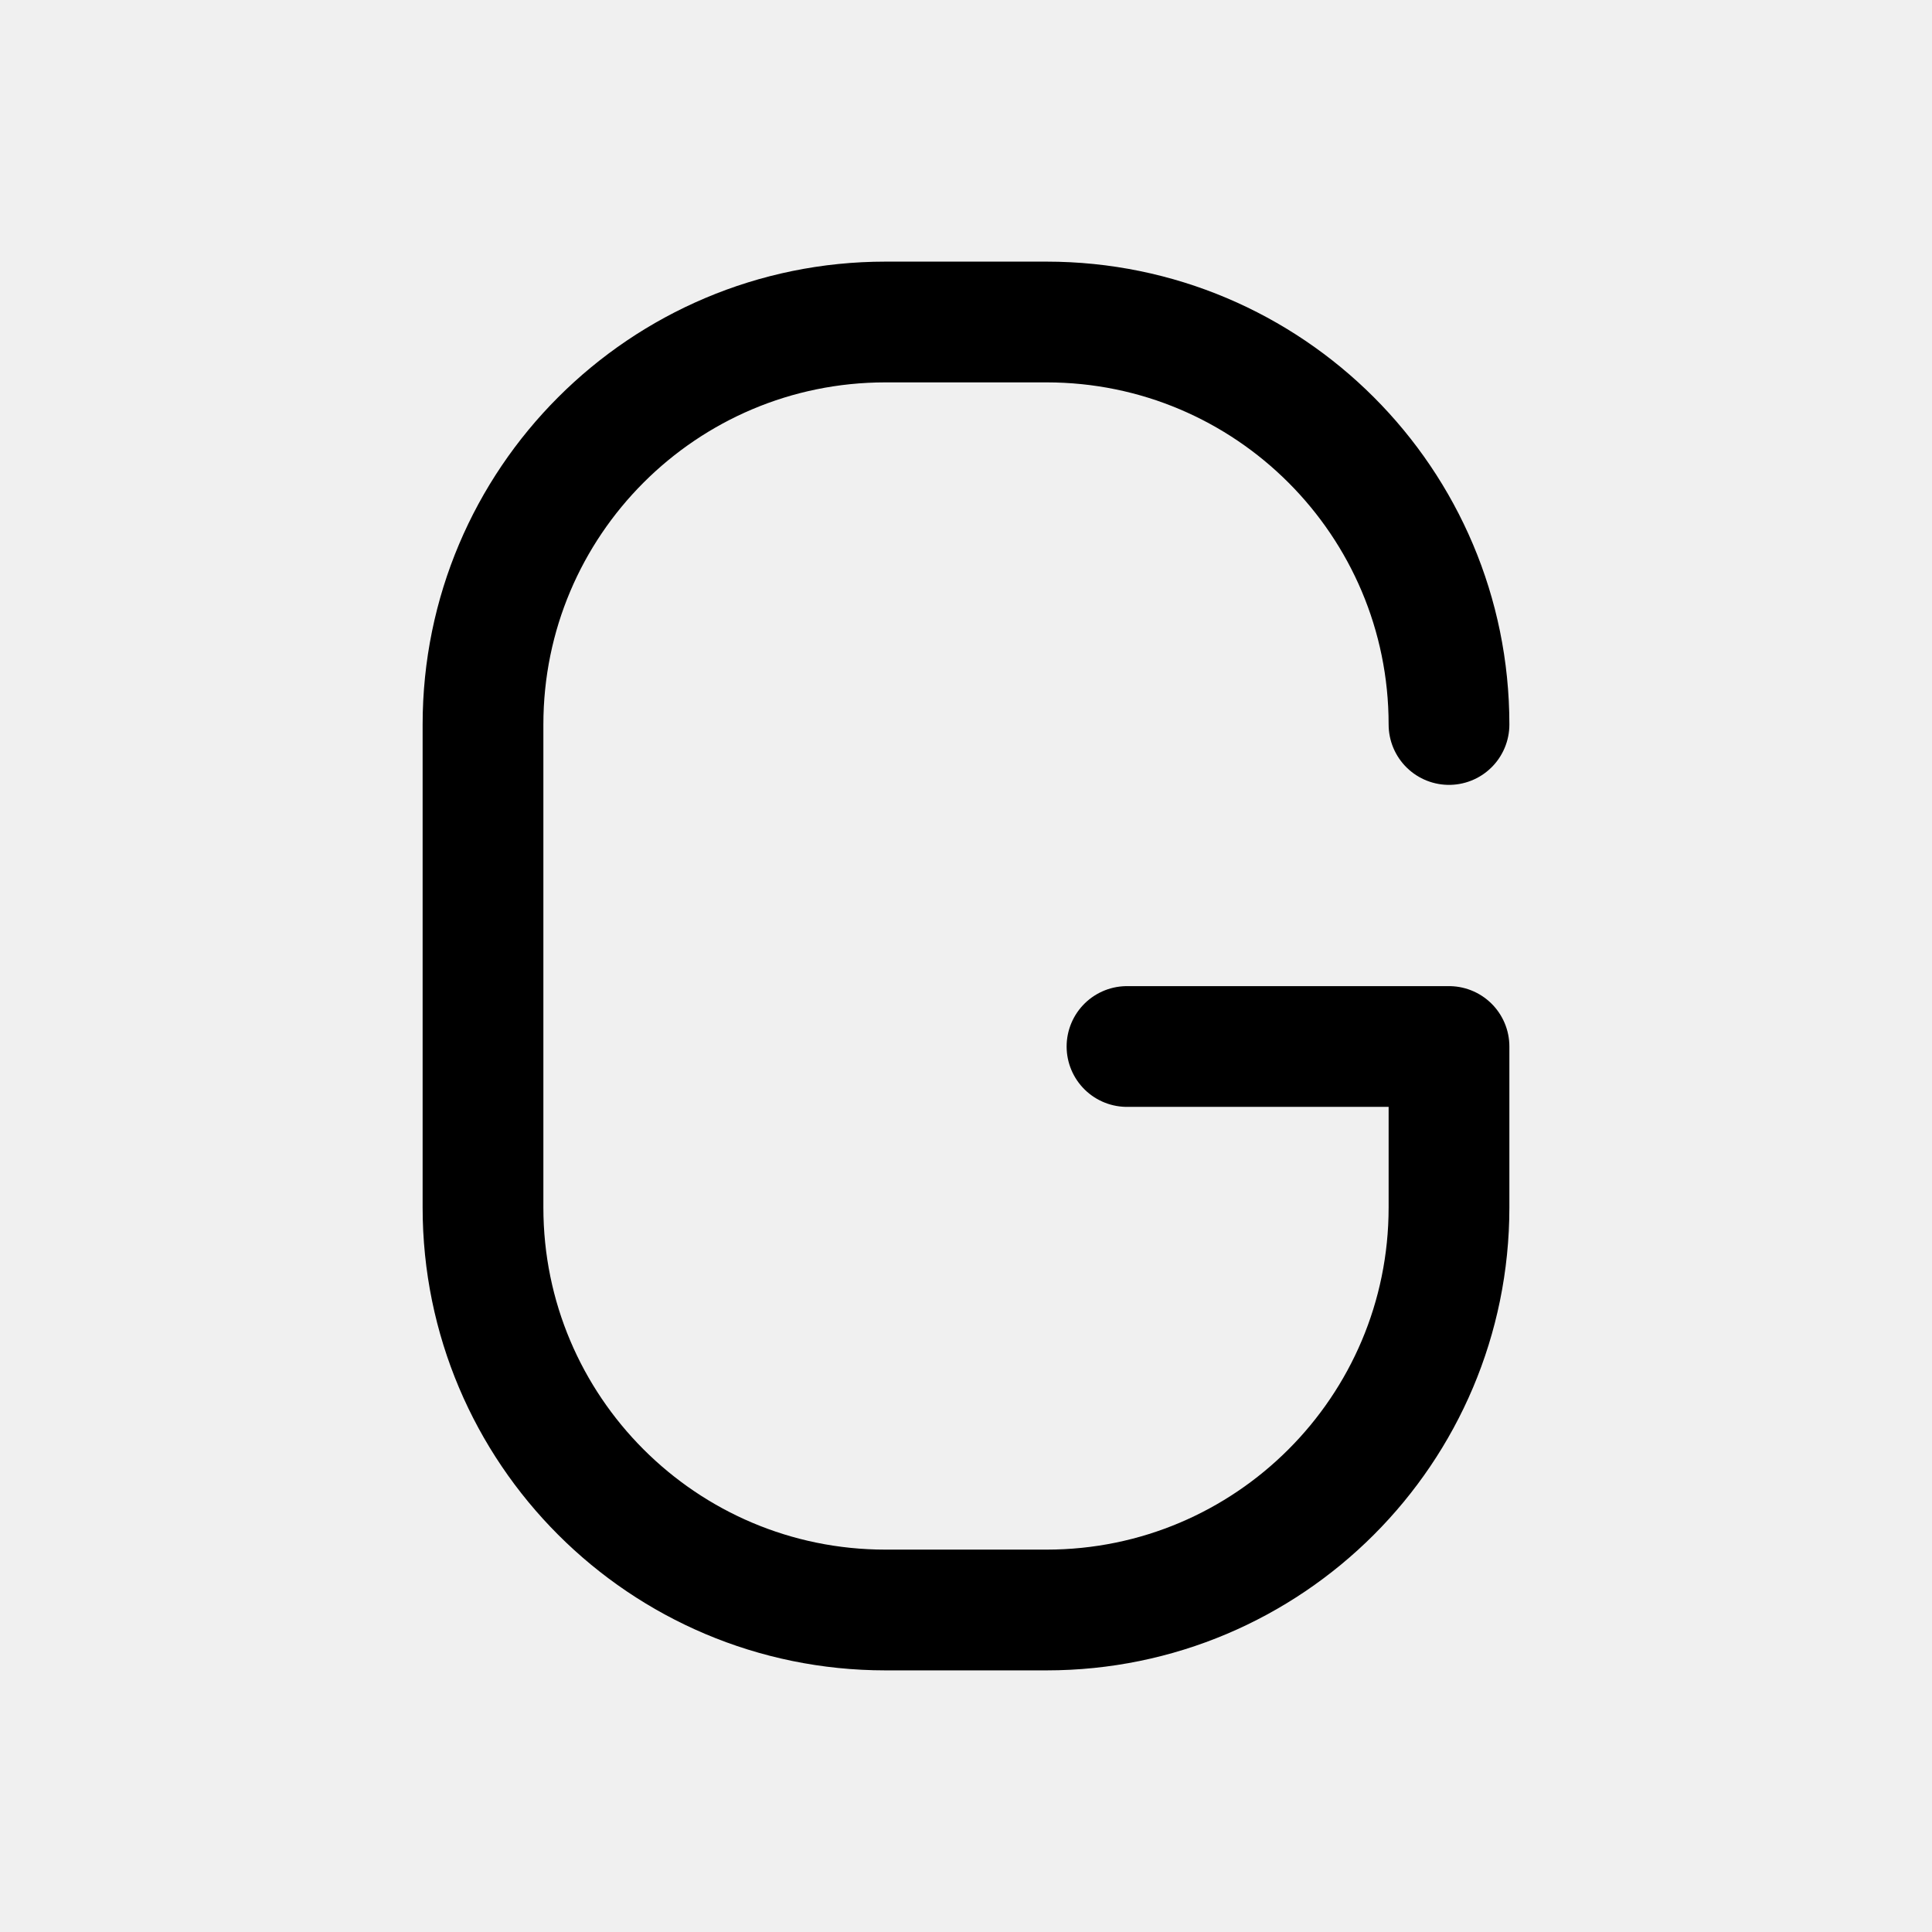
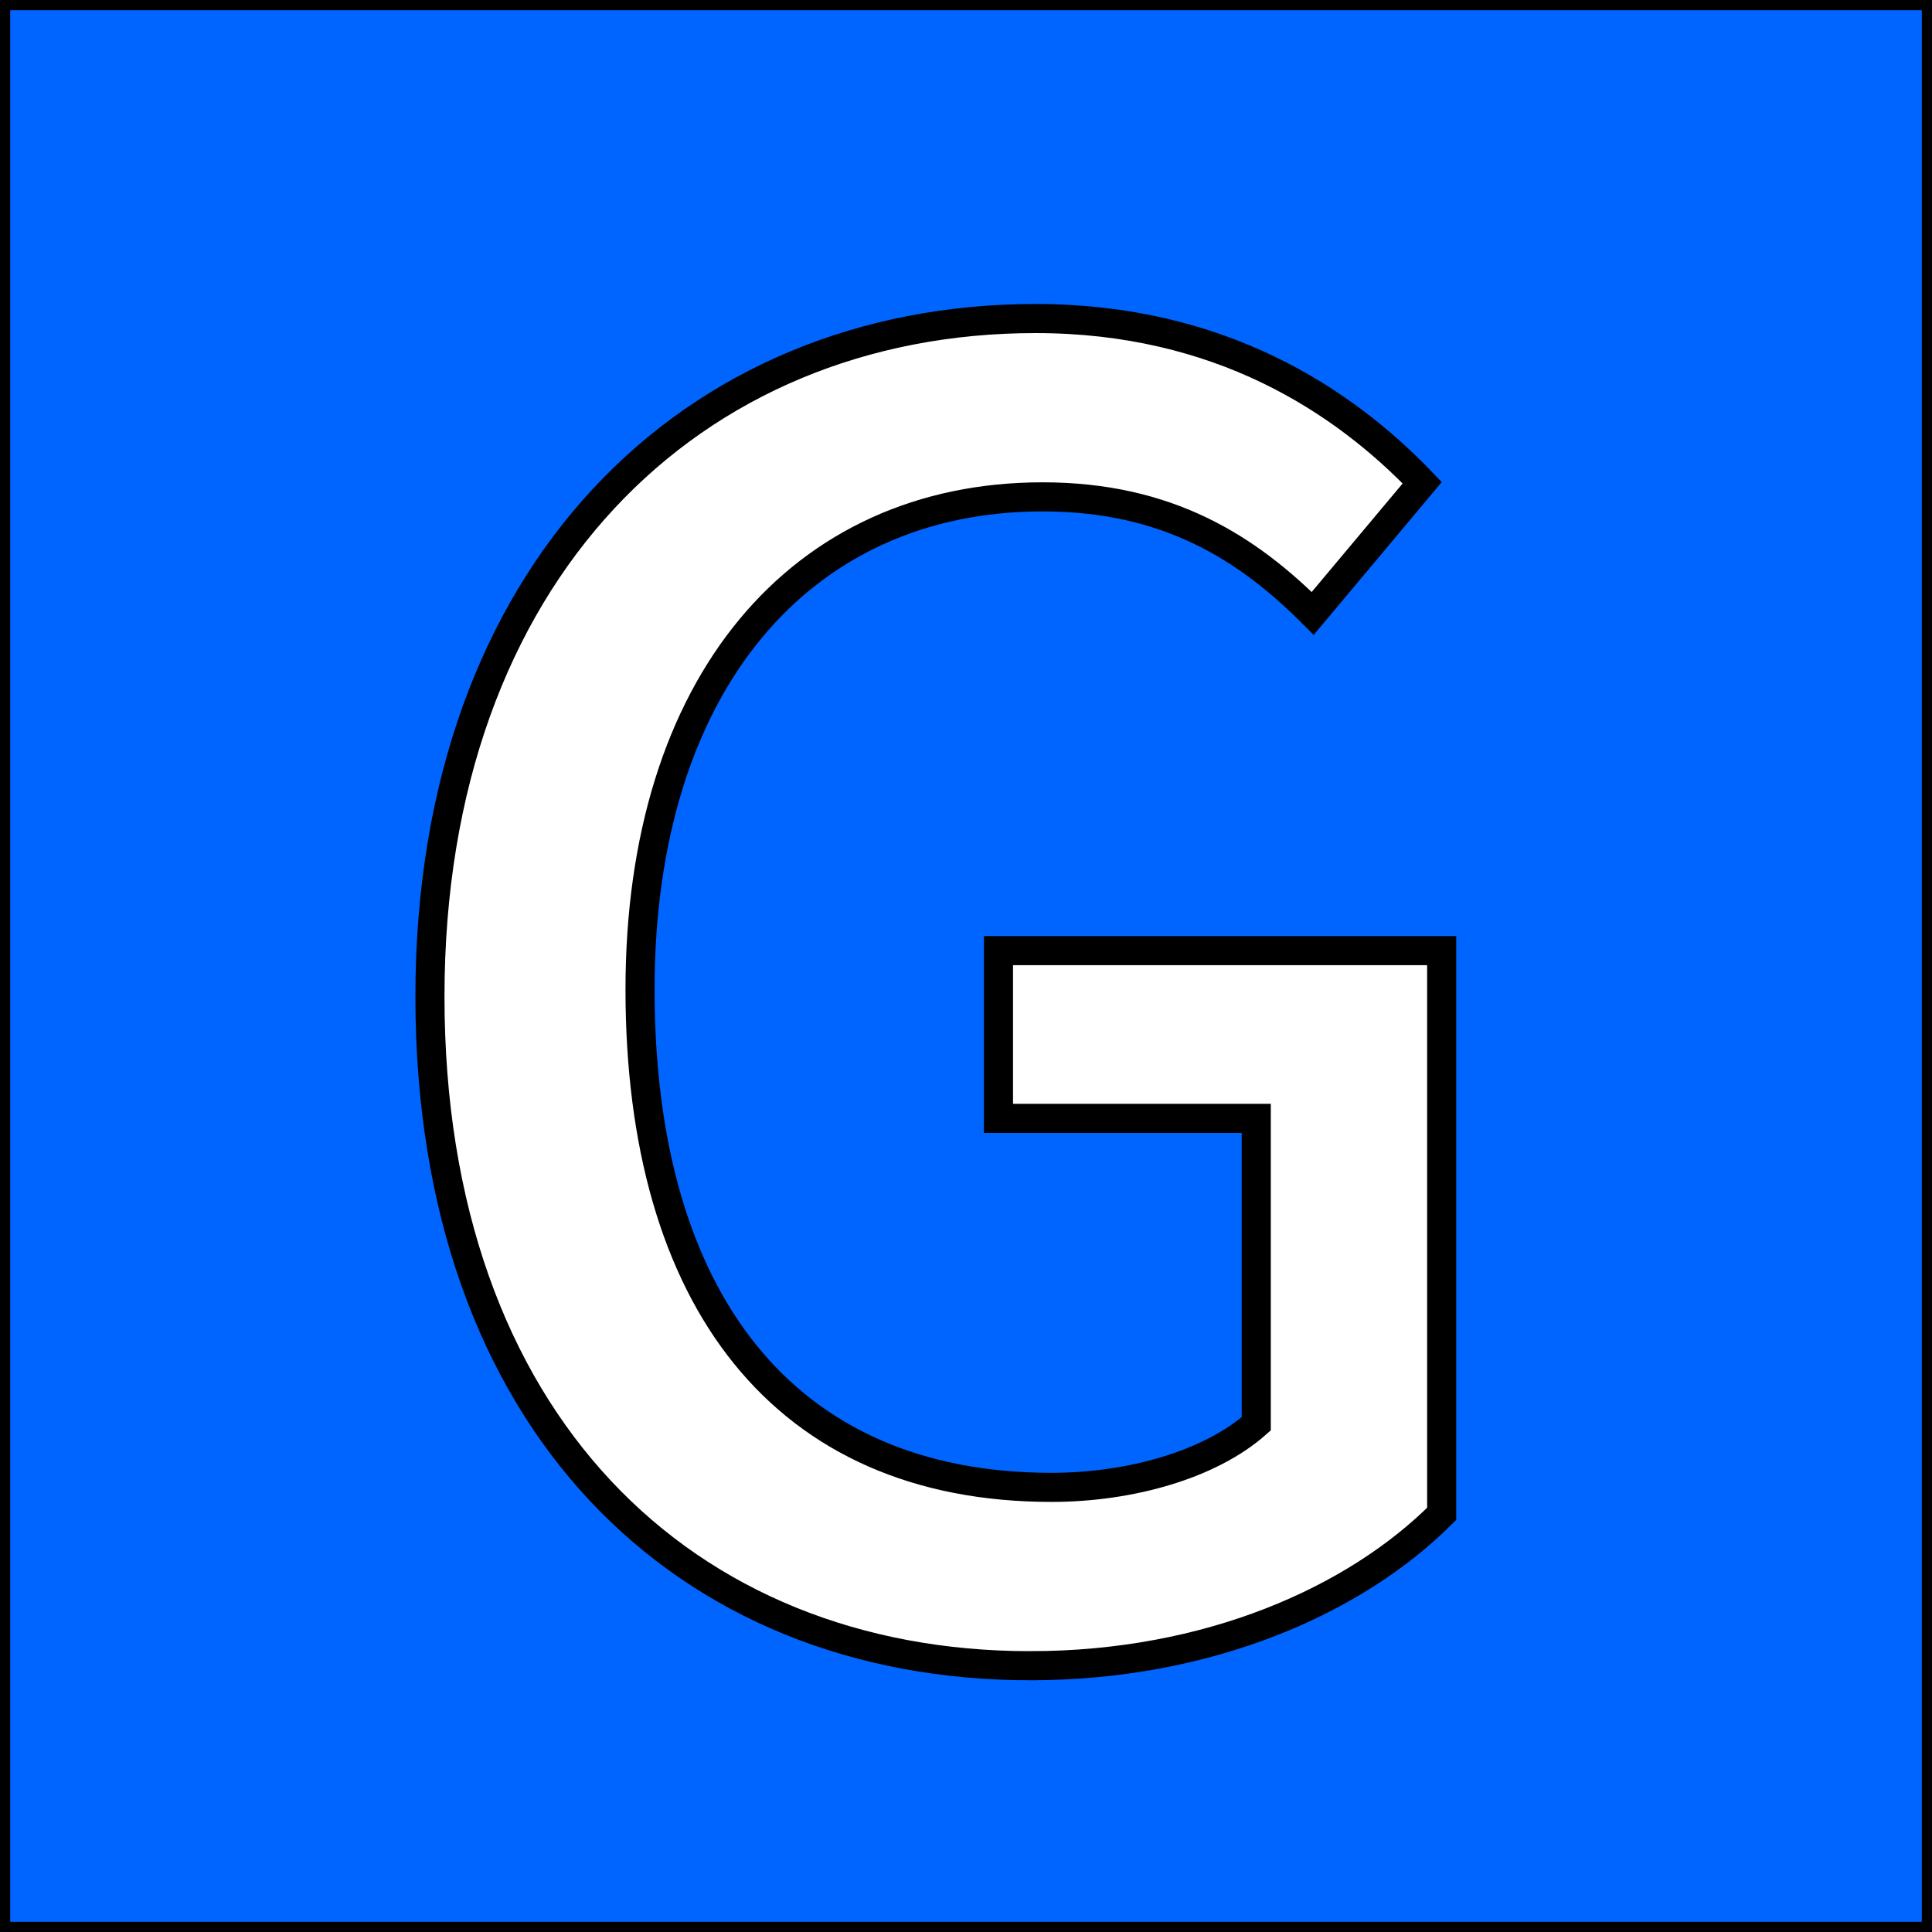
- <svg xmlns="http://www.w3.org/2000/svg" viewBox="0 0 24 24" stroke-width="1.5" stroke="currentColor" fill="none" stroke-linecap="round" stroke-linejoin="round">
-   <path stroke="none" d="M0 0h24v24H0z" fill="none" />
-   <path d="M18 9a5 5 0 0 0 -5 -5h-2a5 5 0 0 0 -5 5v6a5 5 0 0 0 5 5h2a5 5 0 0 0 5 -5v-2h-4" />
+ <svg xmlns="http://www.w3.org/2000/svg" viewBox="0 0 128 128" version="1.1" id="svg1">
+   <defs id="defs1" />
+   <rect x="1.0658141e-14" y="1.0658141e-14" width="128" height="128" fill="#0064ff" stroke="#000000" stroke-linecap="round" stroke-linejoin="bevel" stroke-width="1.35" id="rect1" />
+   <path d="m 68.258,110.357 c 11.814,0 21.523,-4.328 27.256,-10.06 V 62.981 H 66.152 v 11.113 h 17.078 v 20.237 c -3.041,2.69 -8.305,4.211 -13.57,4.211 -17.781,0 -27.256,-12.517 -27.256,-32.988 0,-20.237 10.645,-32.636 26.671,-32.636 8.305,0 13.57,3.392 17.897,7.721 L 94.226,31.983 C 88.962,26.485 80.774,21.104 68.608,21.104 c -22.81,0 -40.123,16.845 -40.123,44.92 0,28.191 16.845,44.334 39.772,44.334 z" fill="#ffffff" stroke="#000000" stroke-width="1.927" id="path1" />
</svg>
